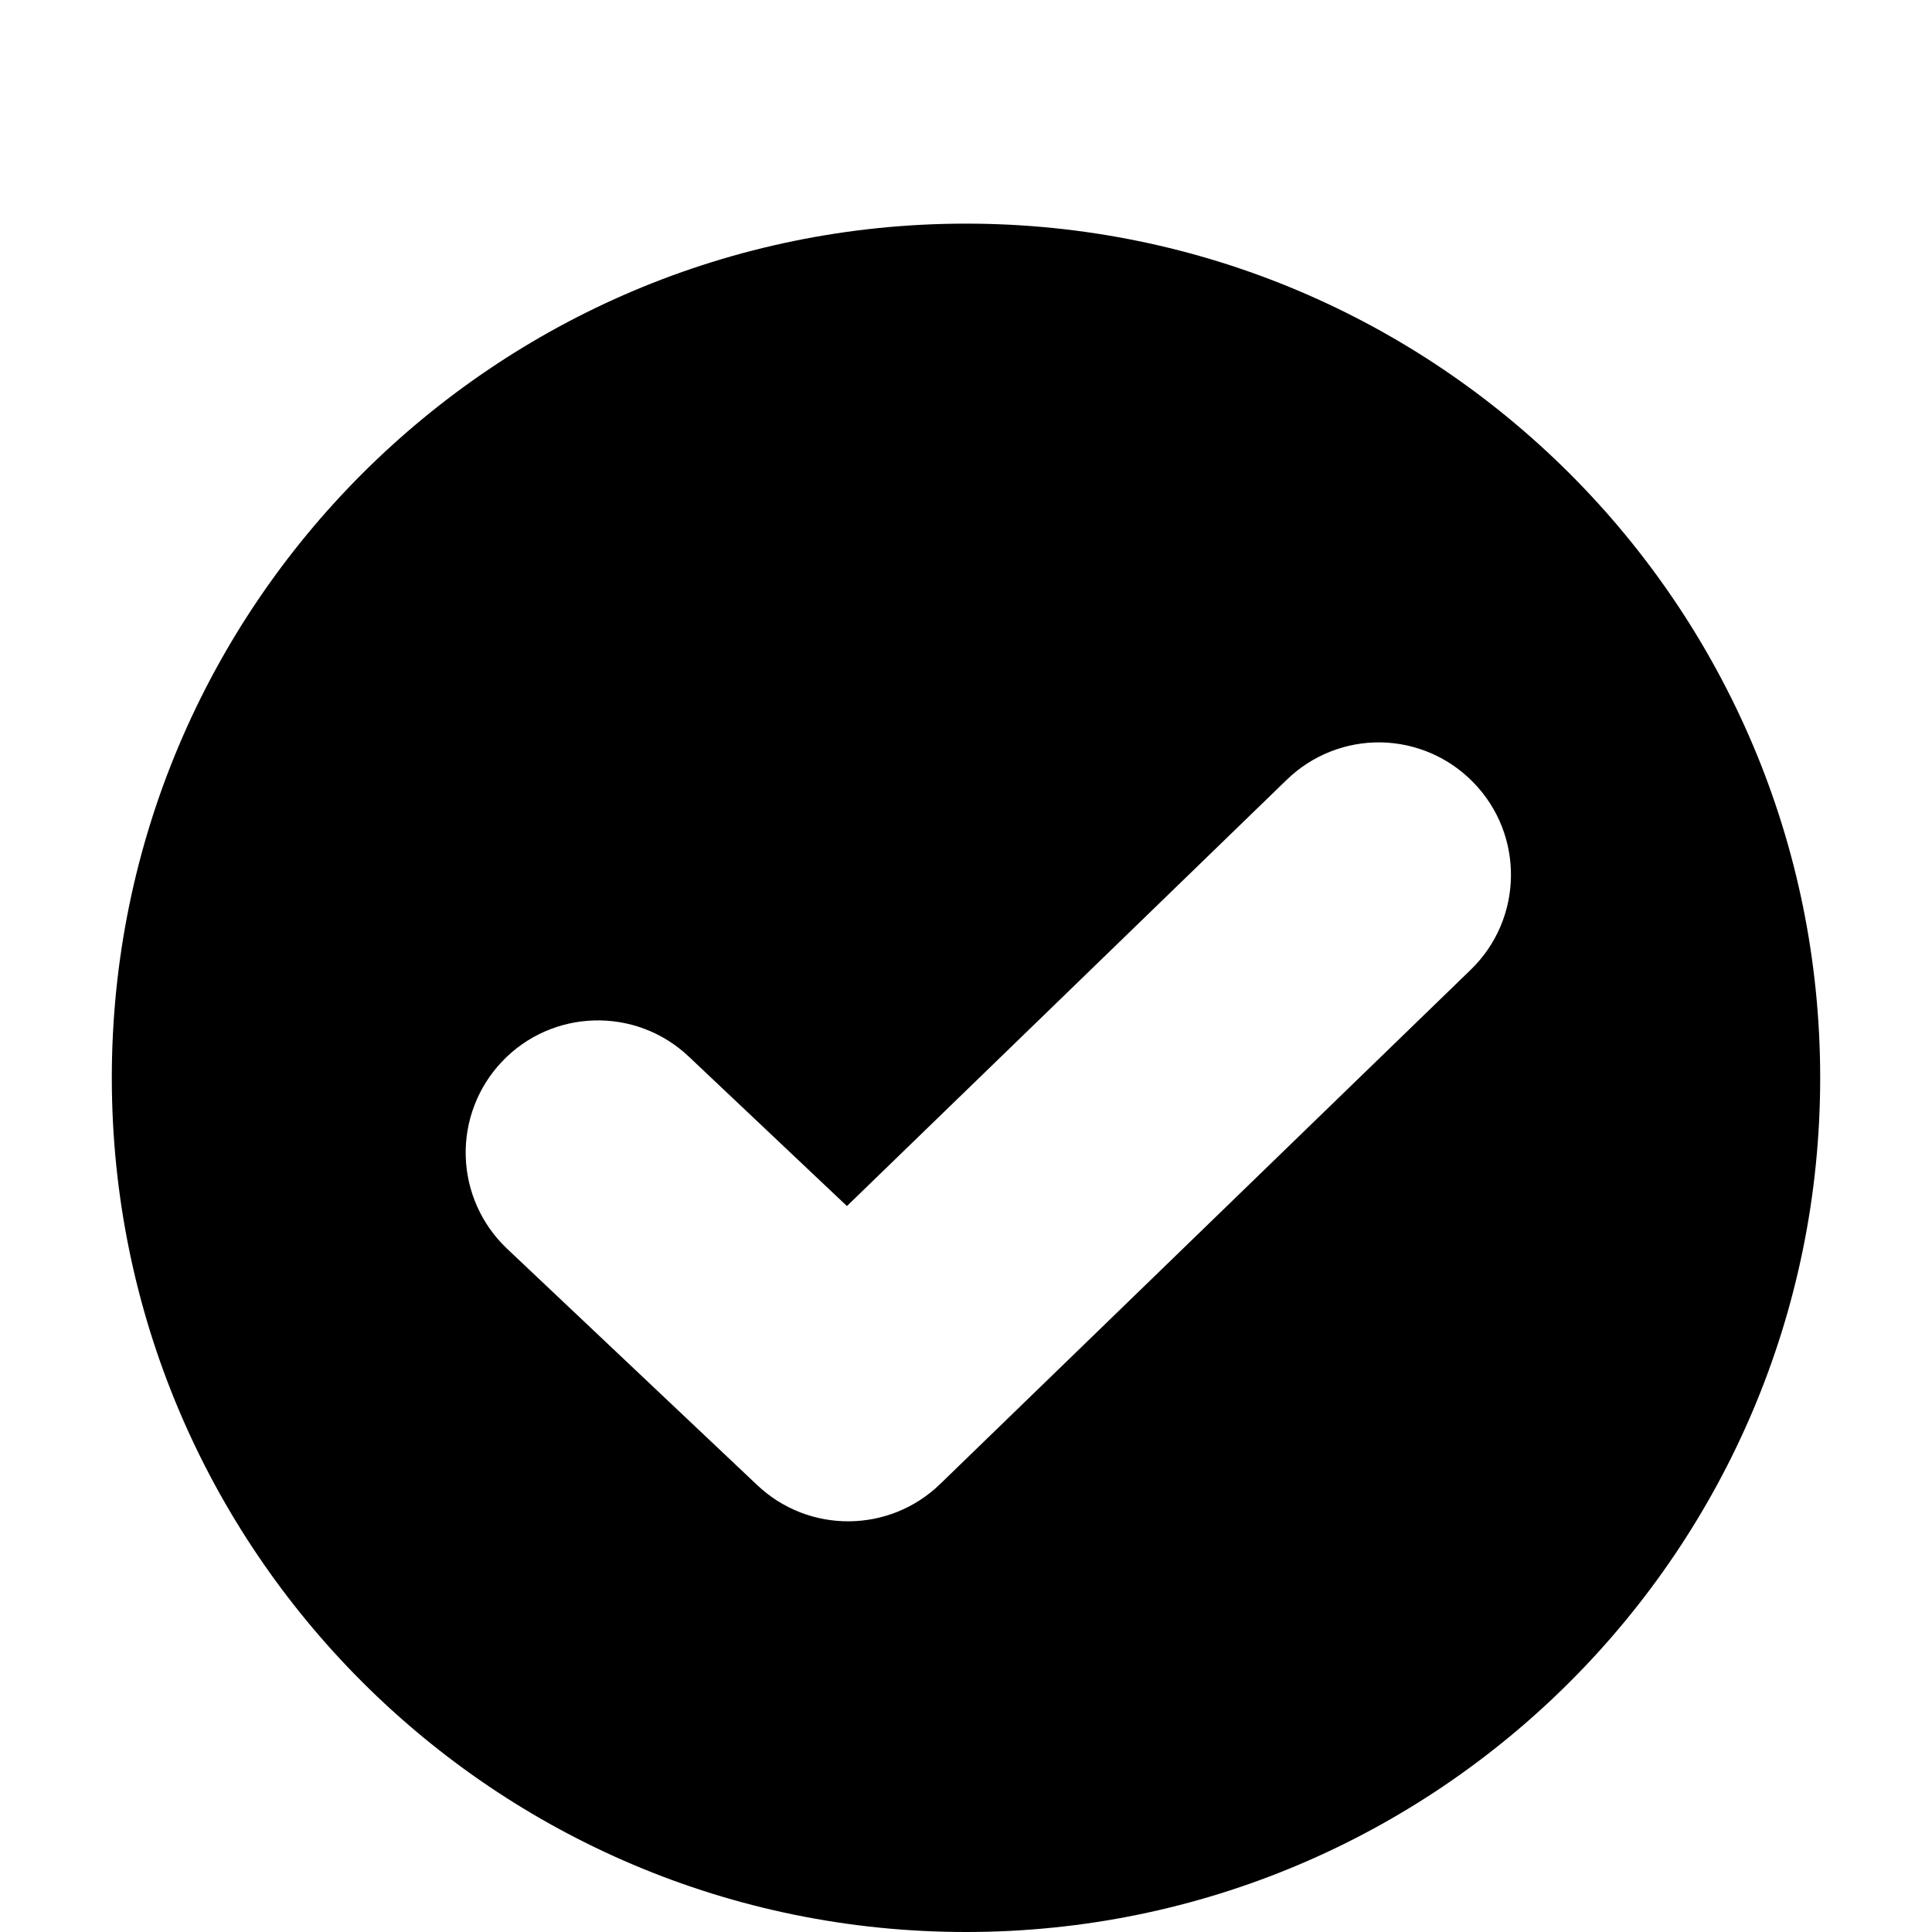
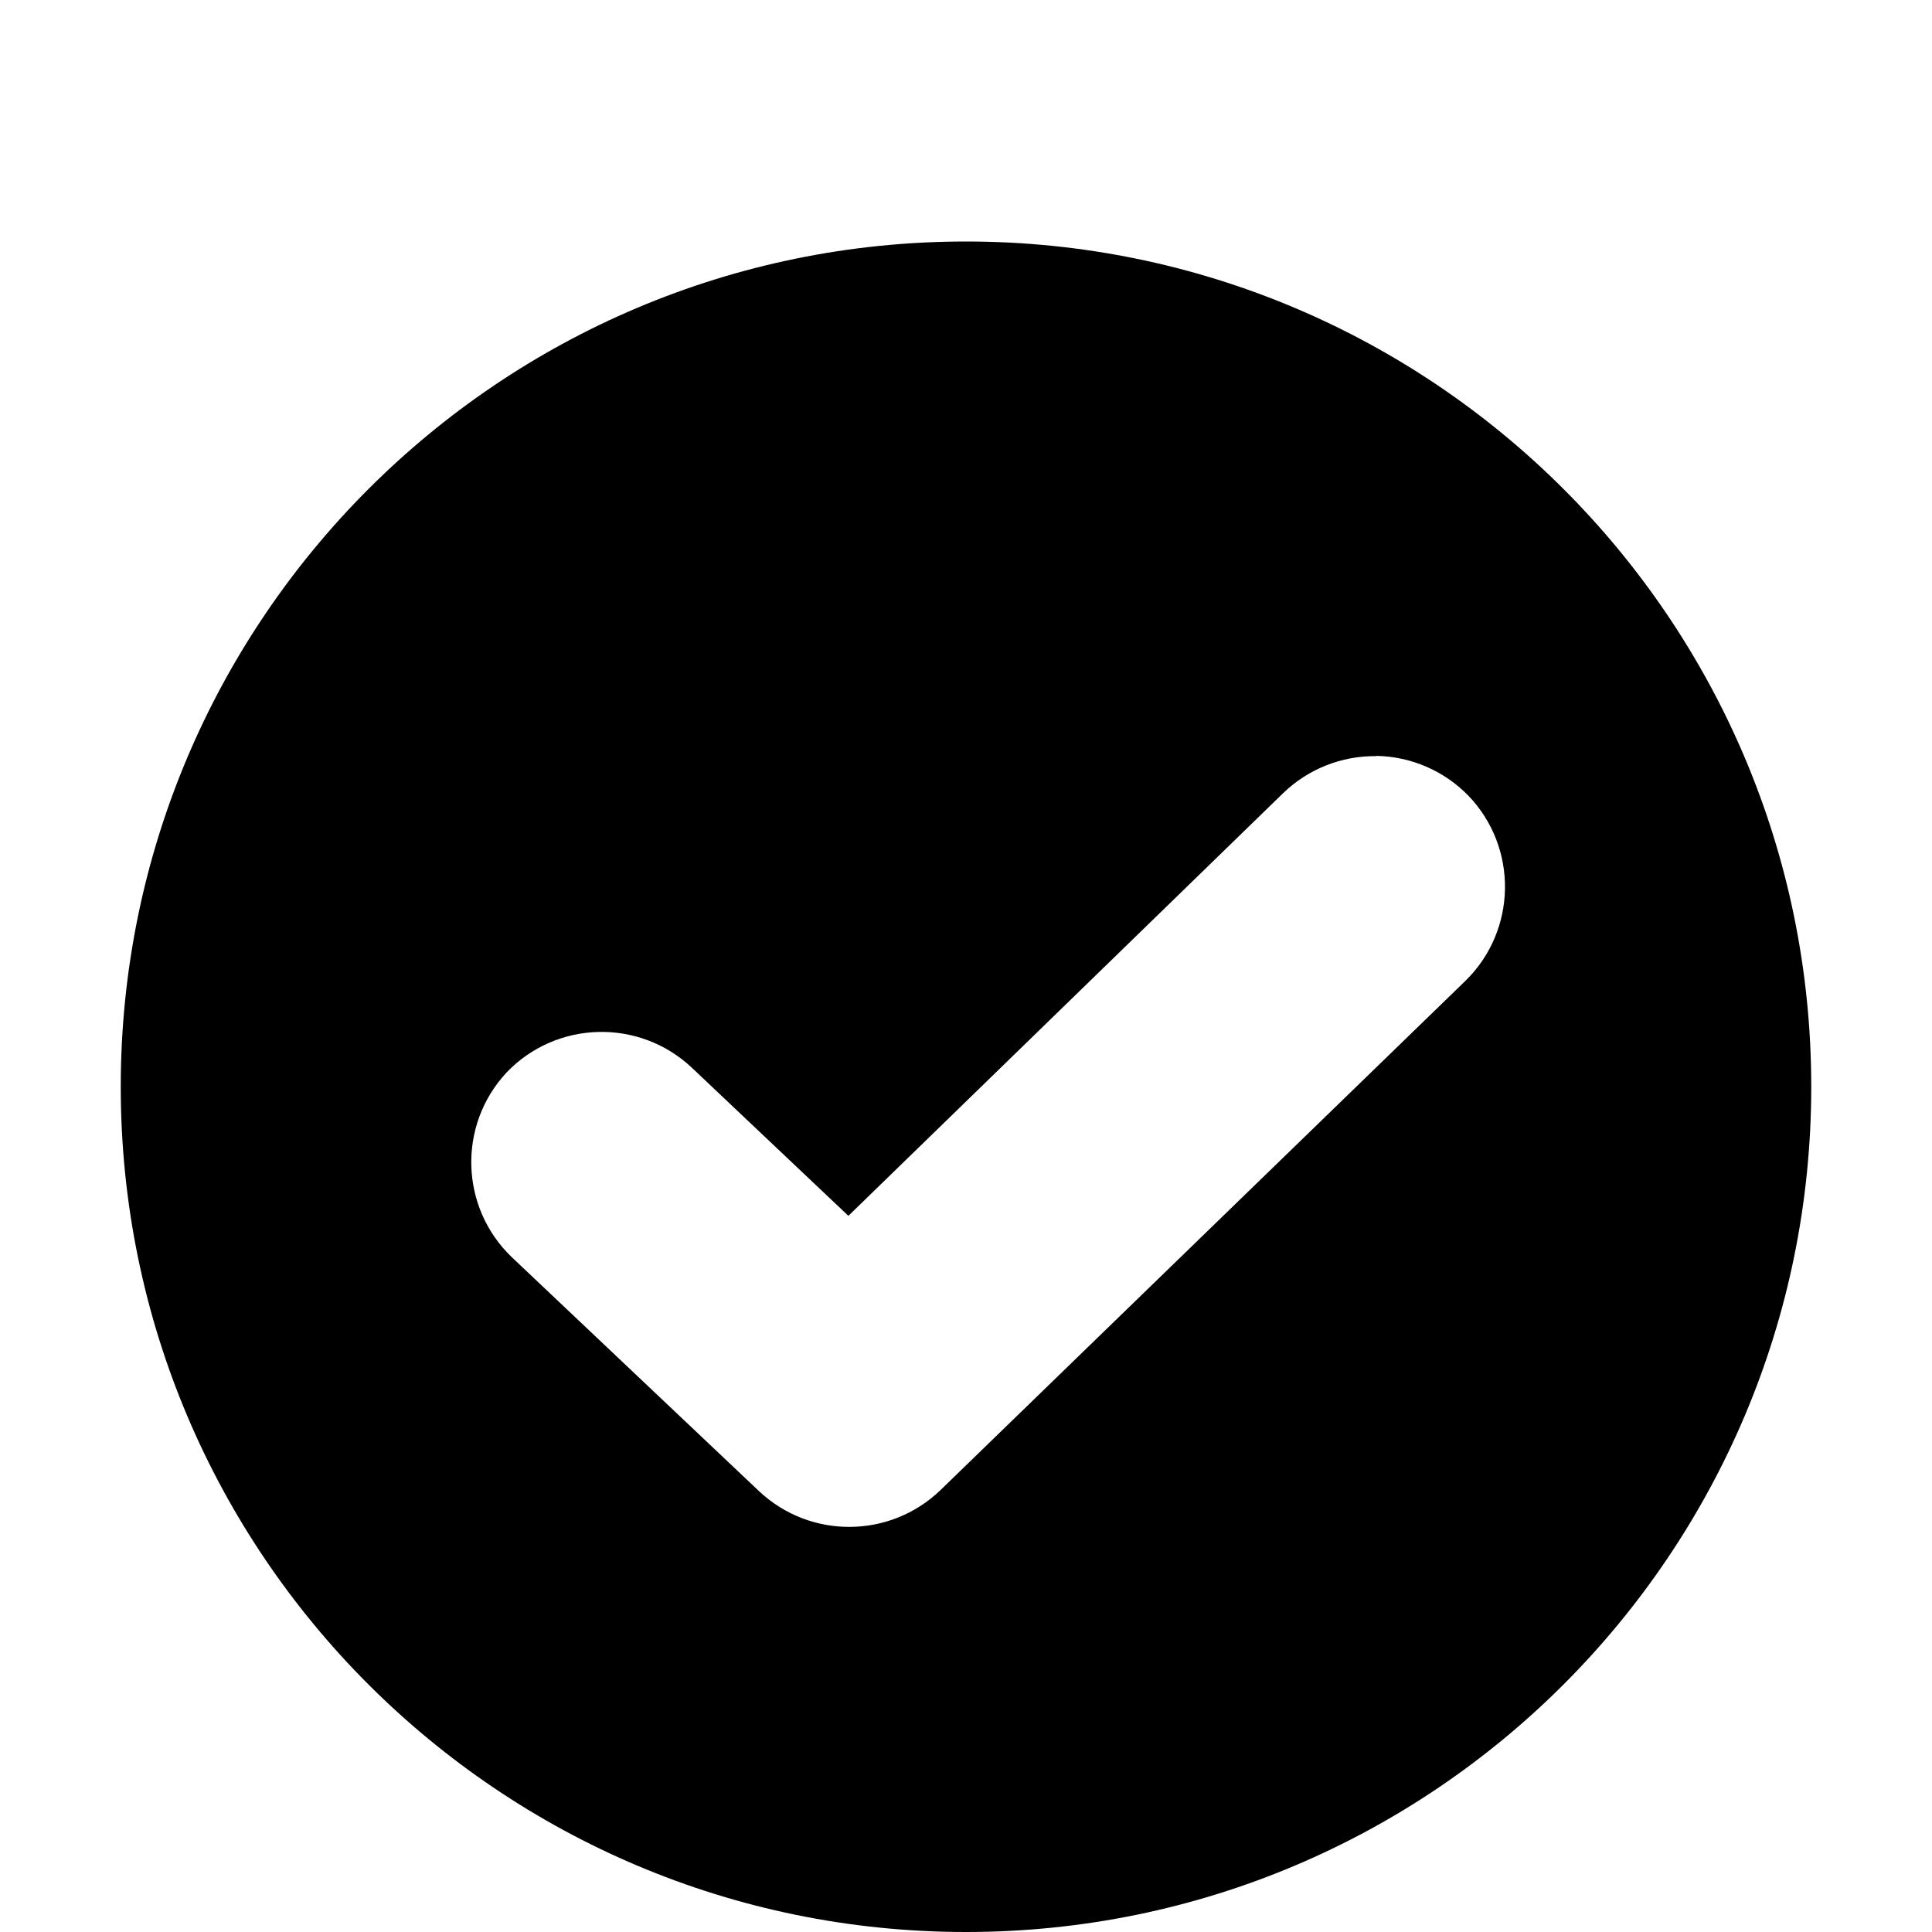
- <svg xmlns="http://www.w3.org/2000/svg" viewBox="0 0 16 16" width="16" height="16" version="1.1" id="svg1">
-   <defs id="defs1" />
-   <path id="path1" style="stroke-width:0.589" d="m 8,1.852 c -3.906,0 -7.074,3.168 -7.074,7.074 C 0.926,12.832 4.094,16 8,16 c 3.906,0 7.074,-3.168 7.074,-7.074 0,-3.906 -3.168,-7.074 -7.074,-7.074 z M 11.434,6.148 a 1.095,1.095 0 0 1 0.77,0.334 1.095,1.095 0 0 1 -0.024,1.549 L 7.786,12.29 a 1.095,1.095 0 0 1 -1.514,0.01 L 4.199,10.341 A 1.095,1.095 0 0 1 4.157,8.792 1.095,1.095 0 0 1 5.704,8.75 L 7.014,9.988 10.656,6.458 A 1.095,1.095 0 0 1 11.434,6.148 Z" />
+ <svg xmlns="http://www.w3.org/2000/svg" version="1.1" viewBox="0 0 16 16" width="16px" height="16px">
+   <path d="m8 2c-3.87 0-7 3.14-7 7 0 3.87 3.14 7 7 7 3.87 0 7-3.14 7-7 0-3.87-3.14-7-7-7zm3.4 4.26a1.09 1.09 0 0 1 0.762 0.331 1.09 1.09 0 0 1-0.024 1.53l-4.35 4.22a1.09 1.09 0 0 1-1.5 0.01l-2.05-1.94a1.09 1.09 0 0 1-0.042-1.53 1.09 1.09 0 0 1 1.53-0.042l1.3 1.23 3.6-3.5a1.09 1.09 0 0 1 0.771-0.307z" stroke-width=".583" />
</svg>
